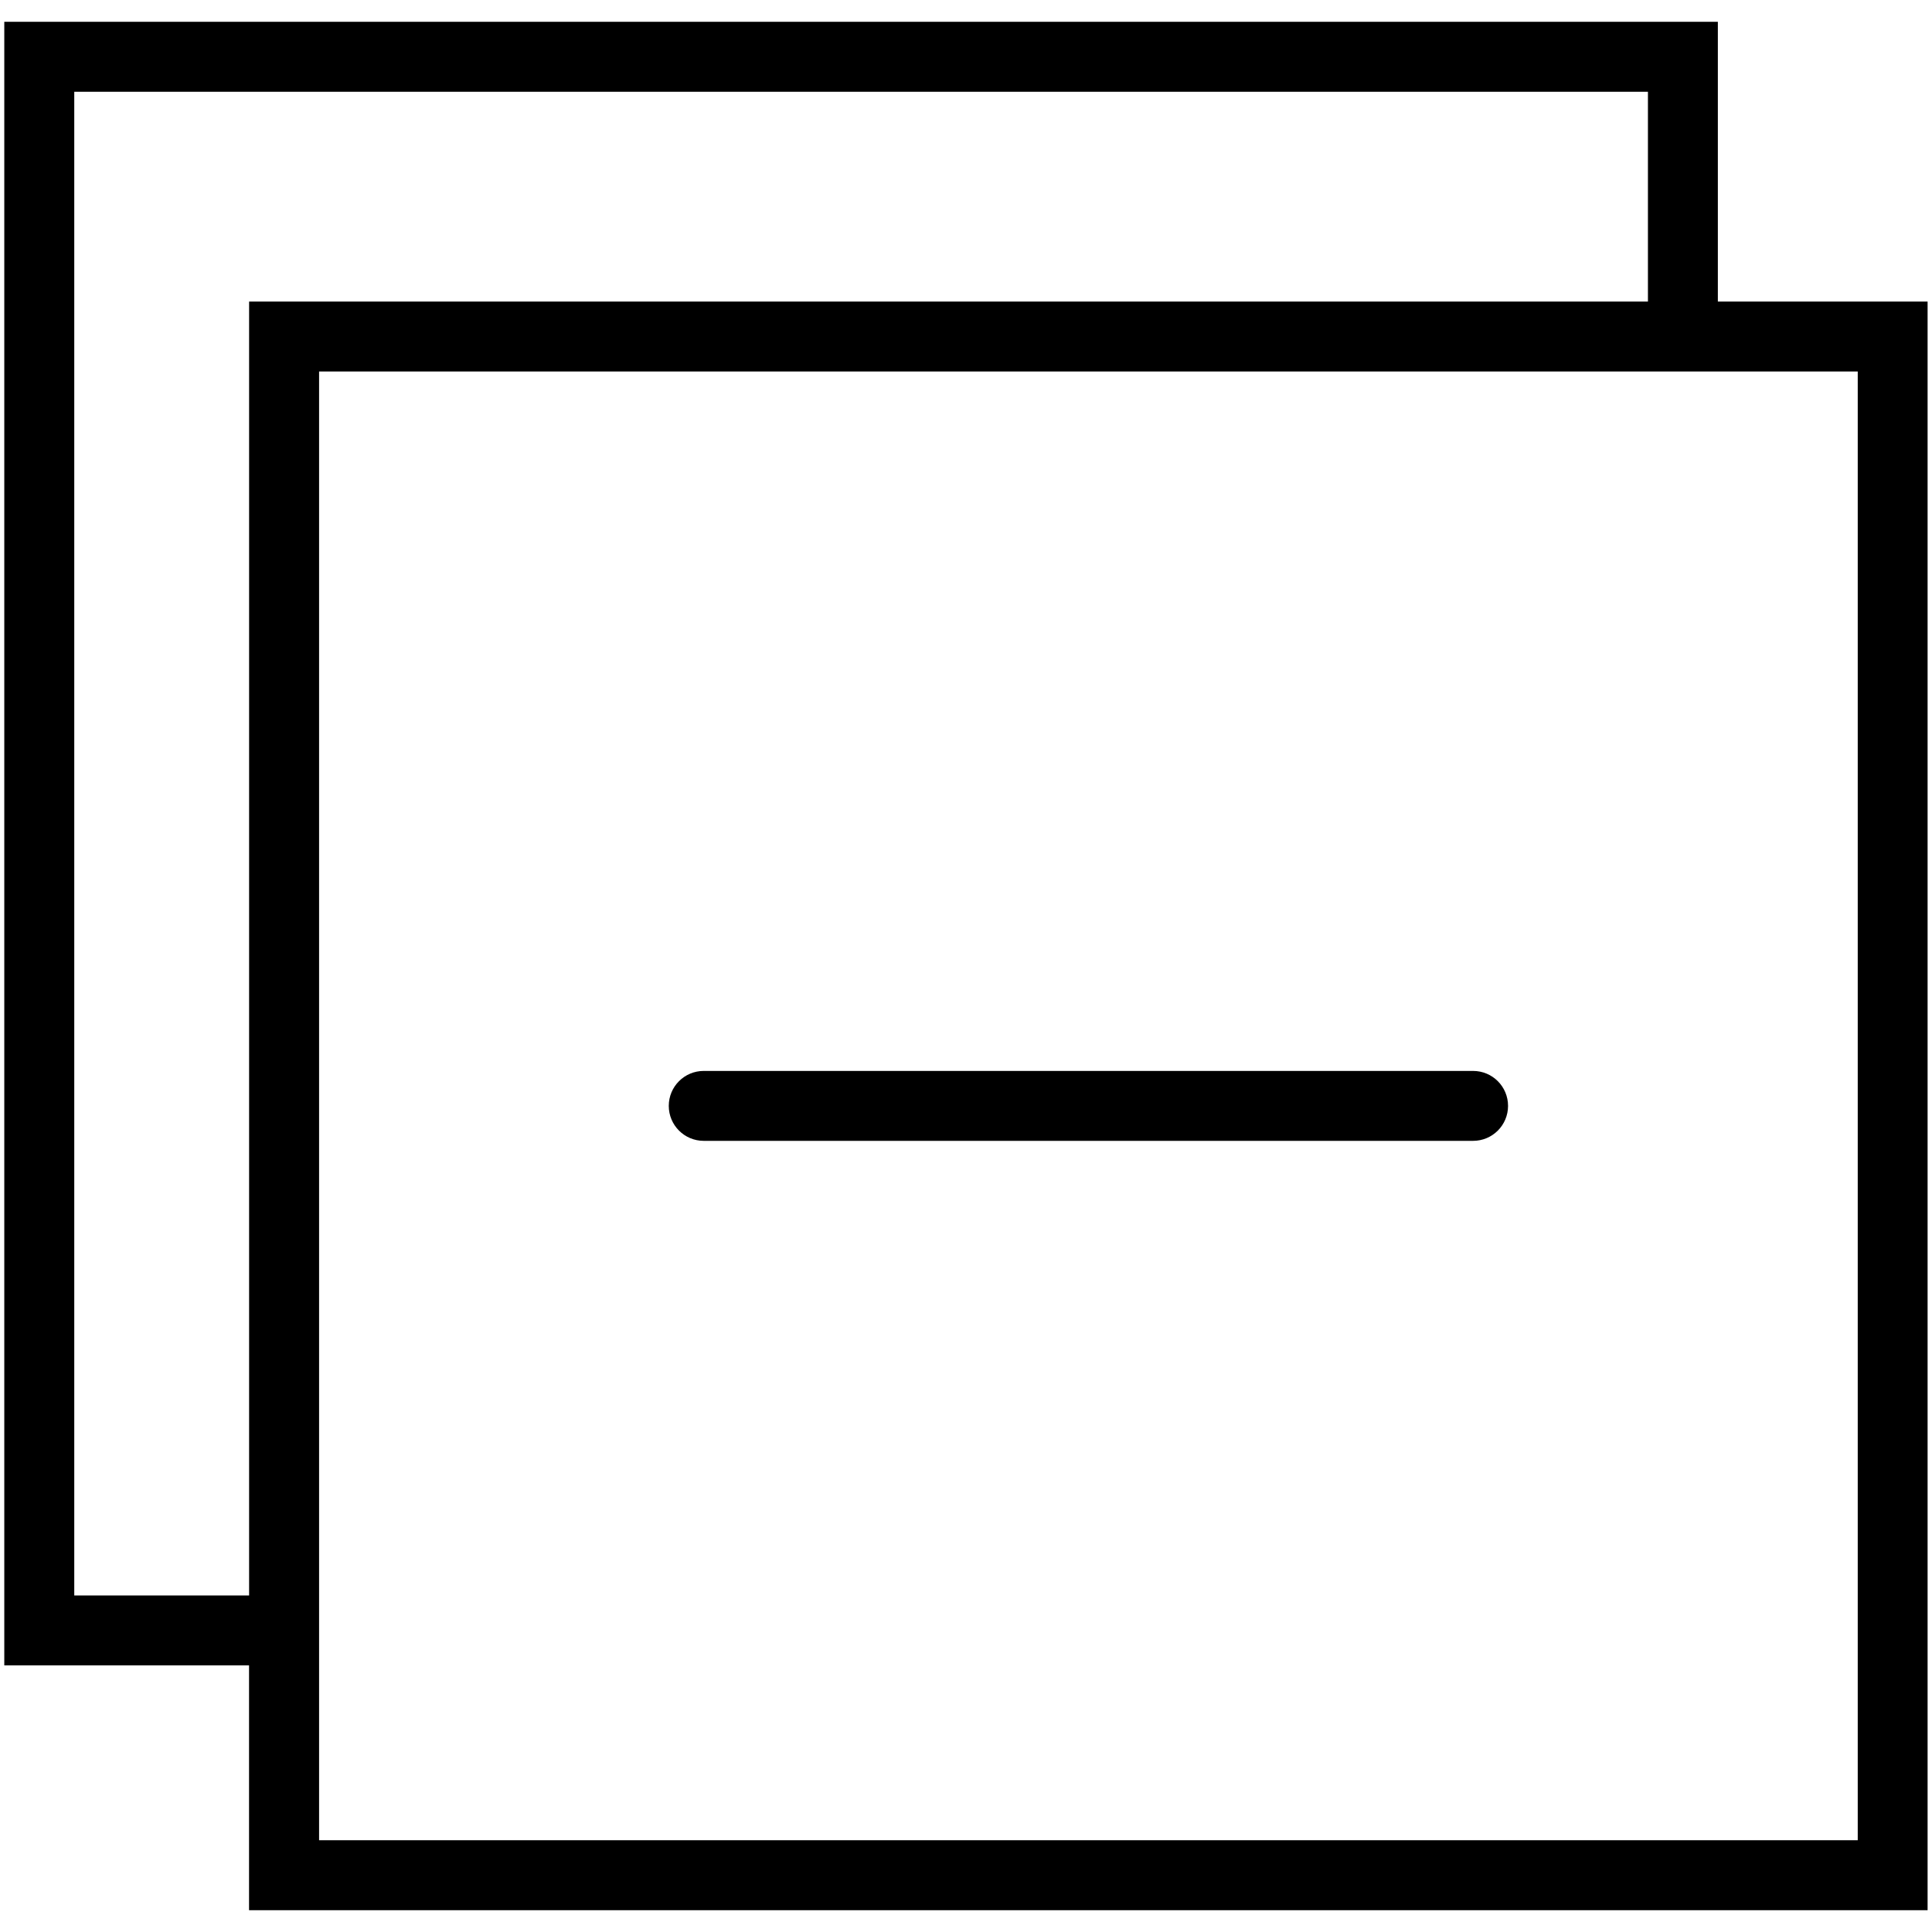
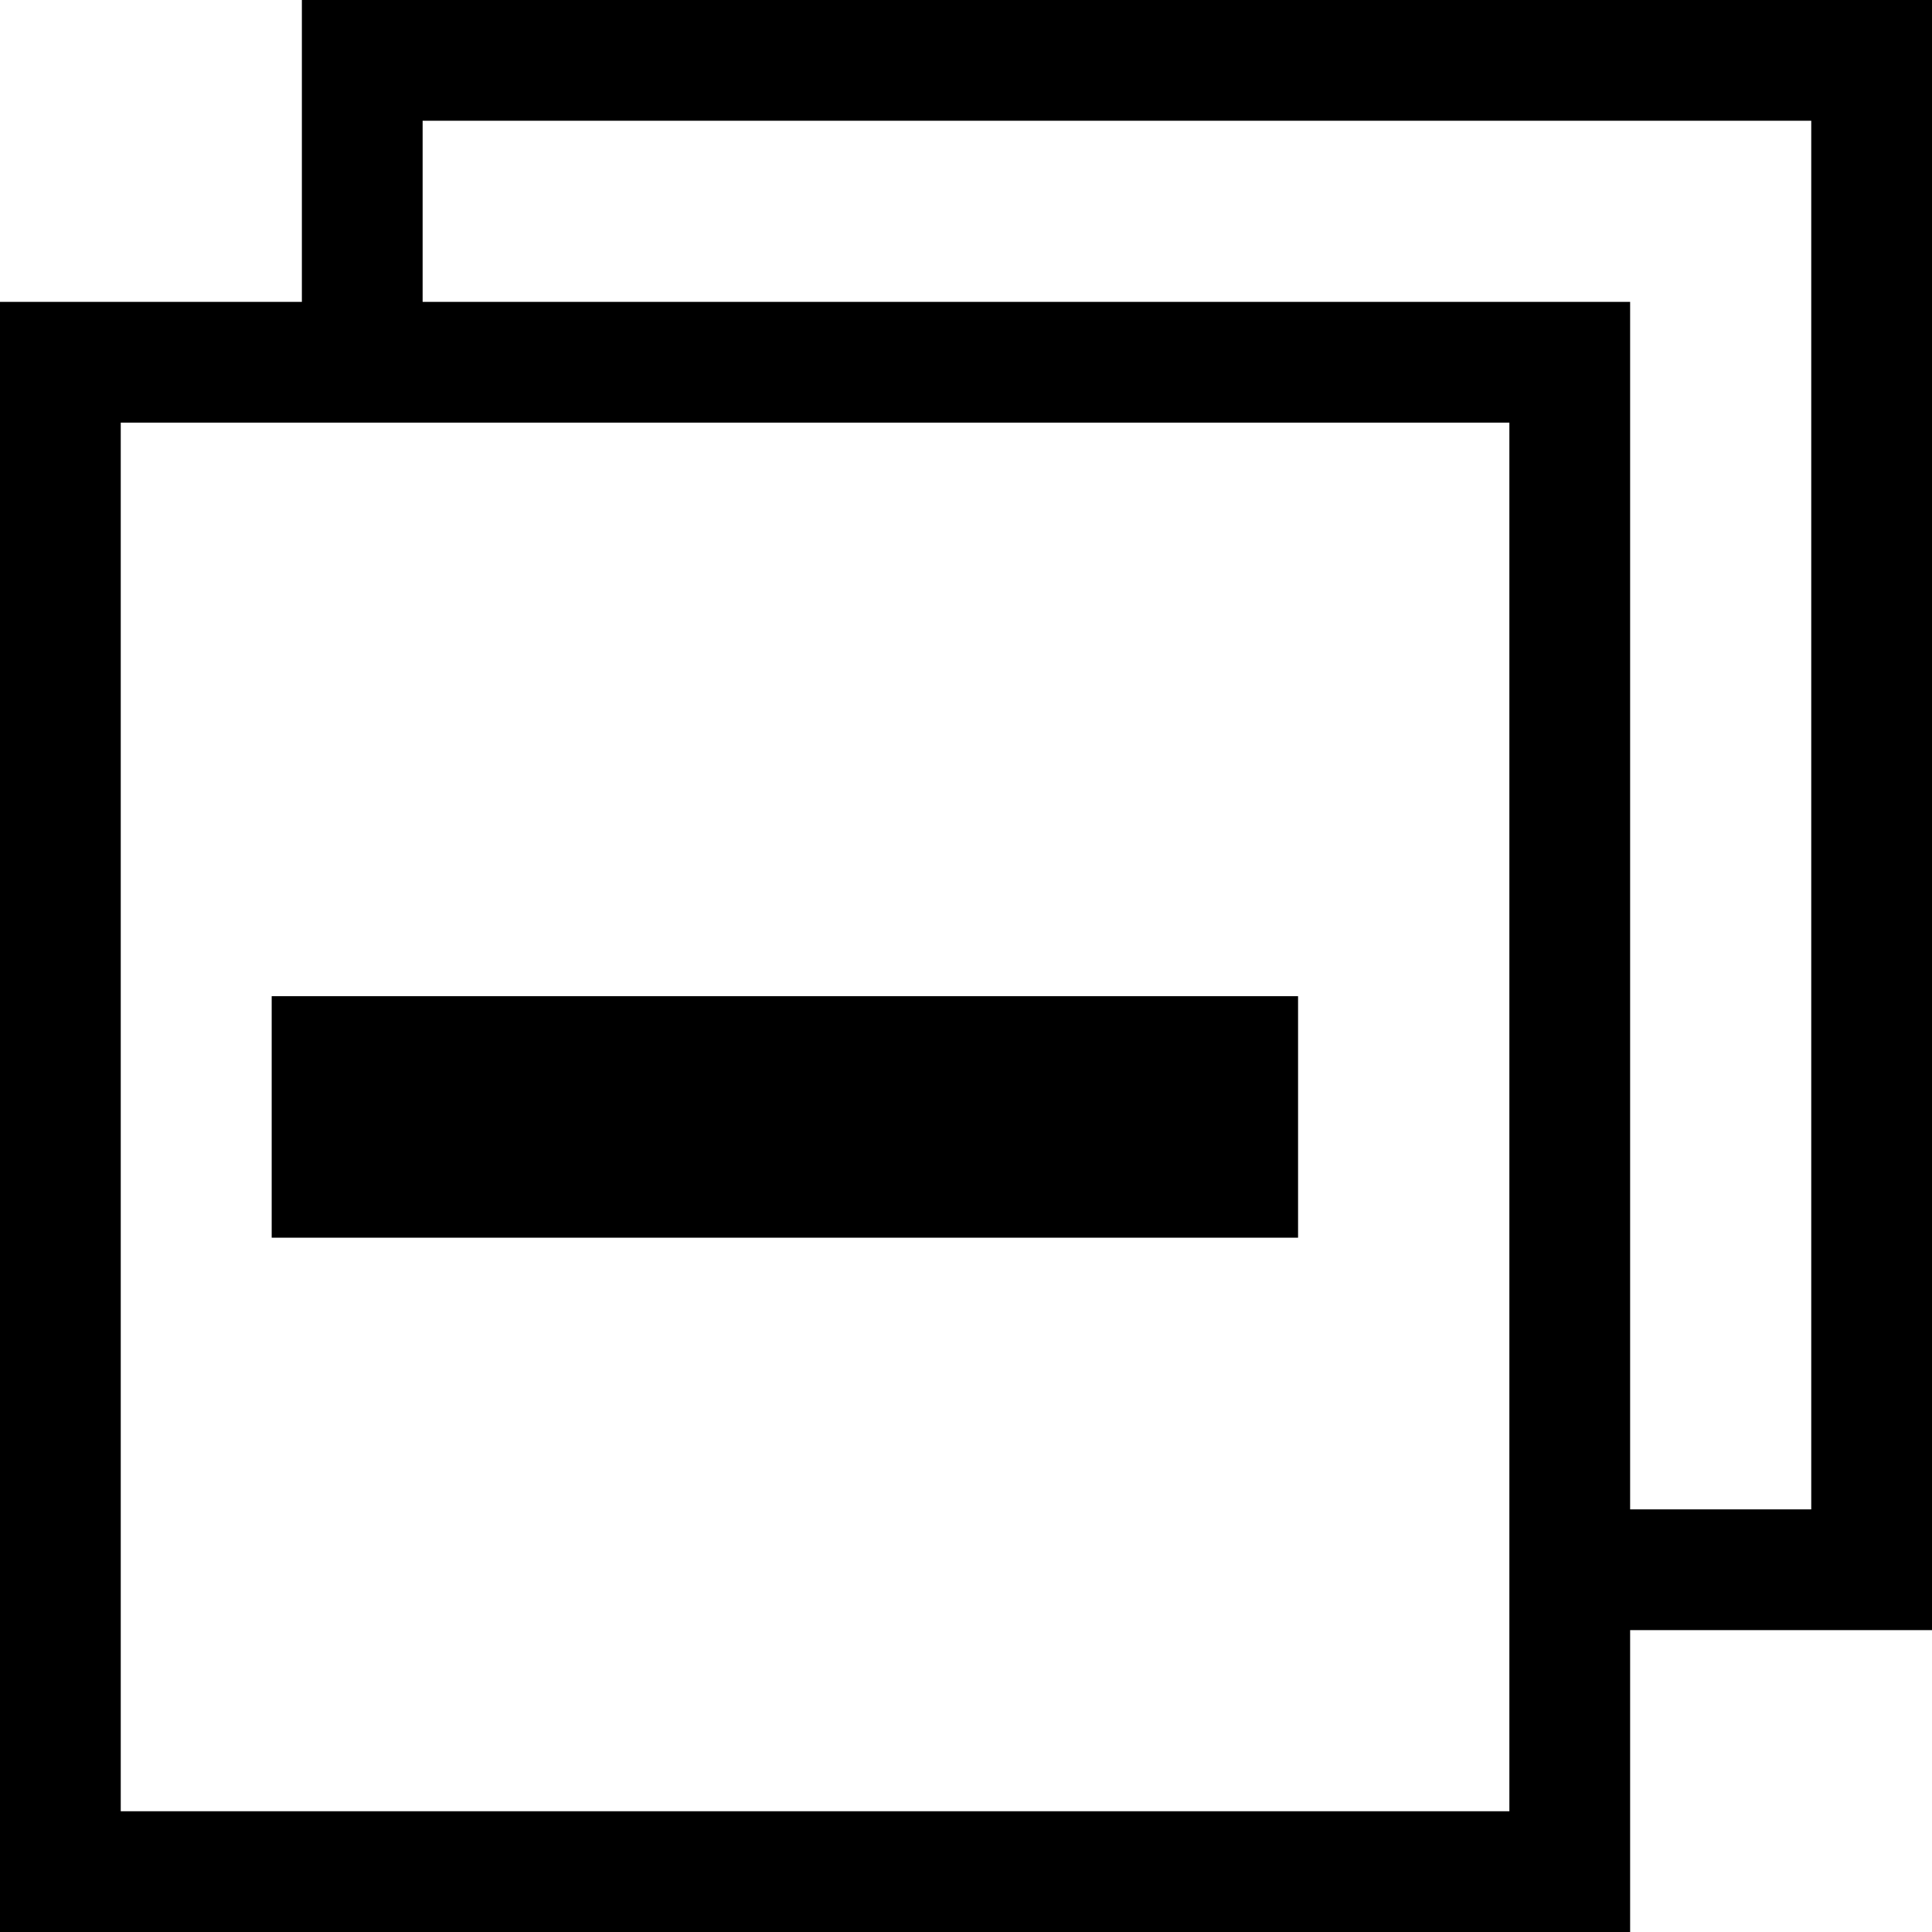
- <svg xmlns="http://www.w3.org/2000/svg" version="1.1" width="32" height="32" viewBox="0 0 32 32">
-   <path d="M28.453 4.995v-4.634h-28.382v27.223h4.054v4.055h27.802v-26.644h-3.475zM1.23 26.426v-24.906h26.065v3.475h-23.169v21.431h-2.896zM30.77 30.48h-25.485v-24.327h25.485v24.327z" />
-   <path d="M24.978 18.317c0-0.32-0.259-0.579-0.579-0.579h-12.743c-0.32 0-0.579 0.259-0.579 0.579s0.259 0.579 0.579 0.579h12.743c0.32 0 0.579-0.259 0.579-0.579z" />
+ <svg xmlns="http://www.w3.org/2000/svg" version="1.1" id="Layer_1" x="0px" y="0px" width="32px" height="32px" viewBox="0 0 32 32" enable-background="new 0 0 32 32" xml:space="preserve">
+   <g>
+     <g>
+       <path d="M5,0v5H0v27h27v-5h5V0H5z M25,30H2V7h23 M27,5H7V2h23v23h-3" />
+     </g>
+   </g>
+   <rect x="4.5" y="16.5" width="17" height="4" />
</svg>
